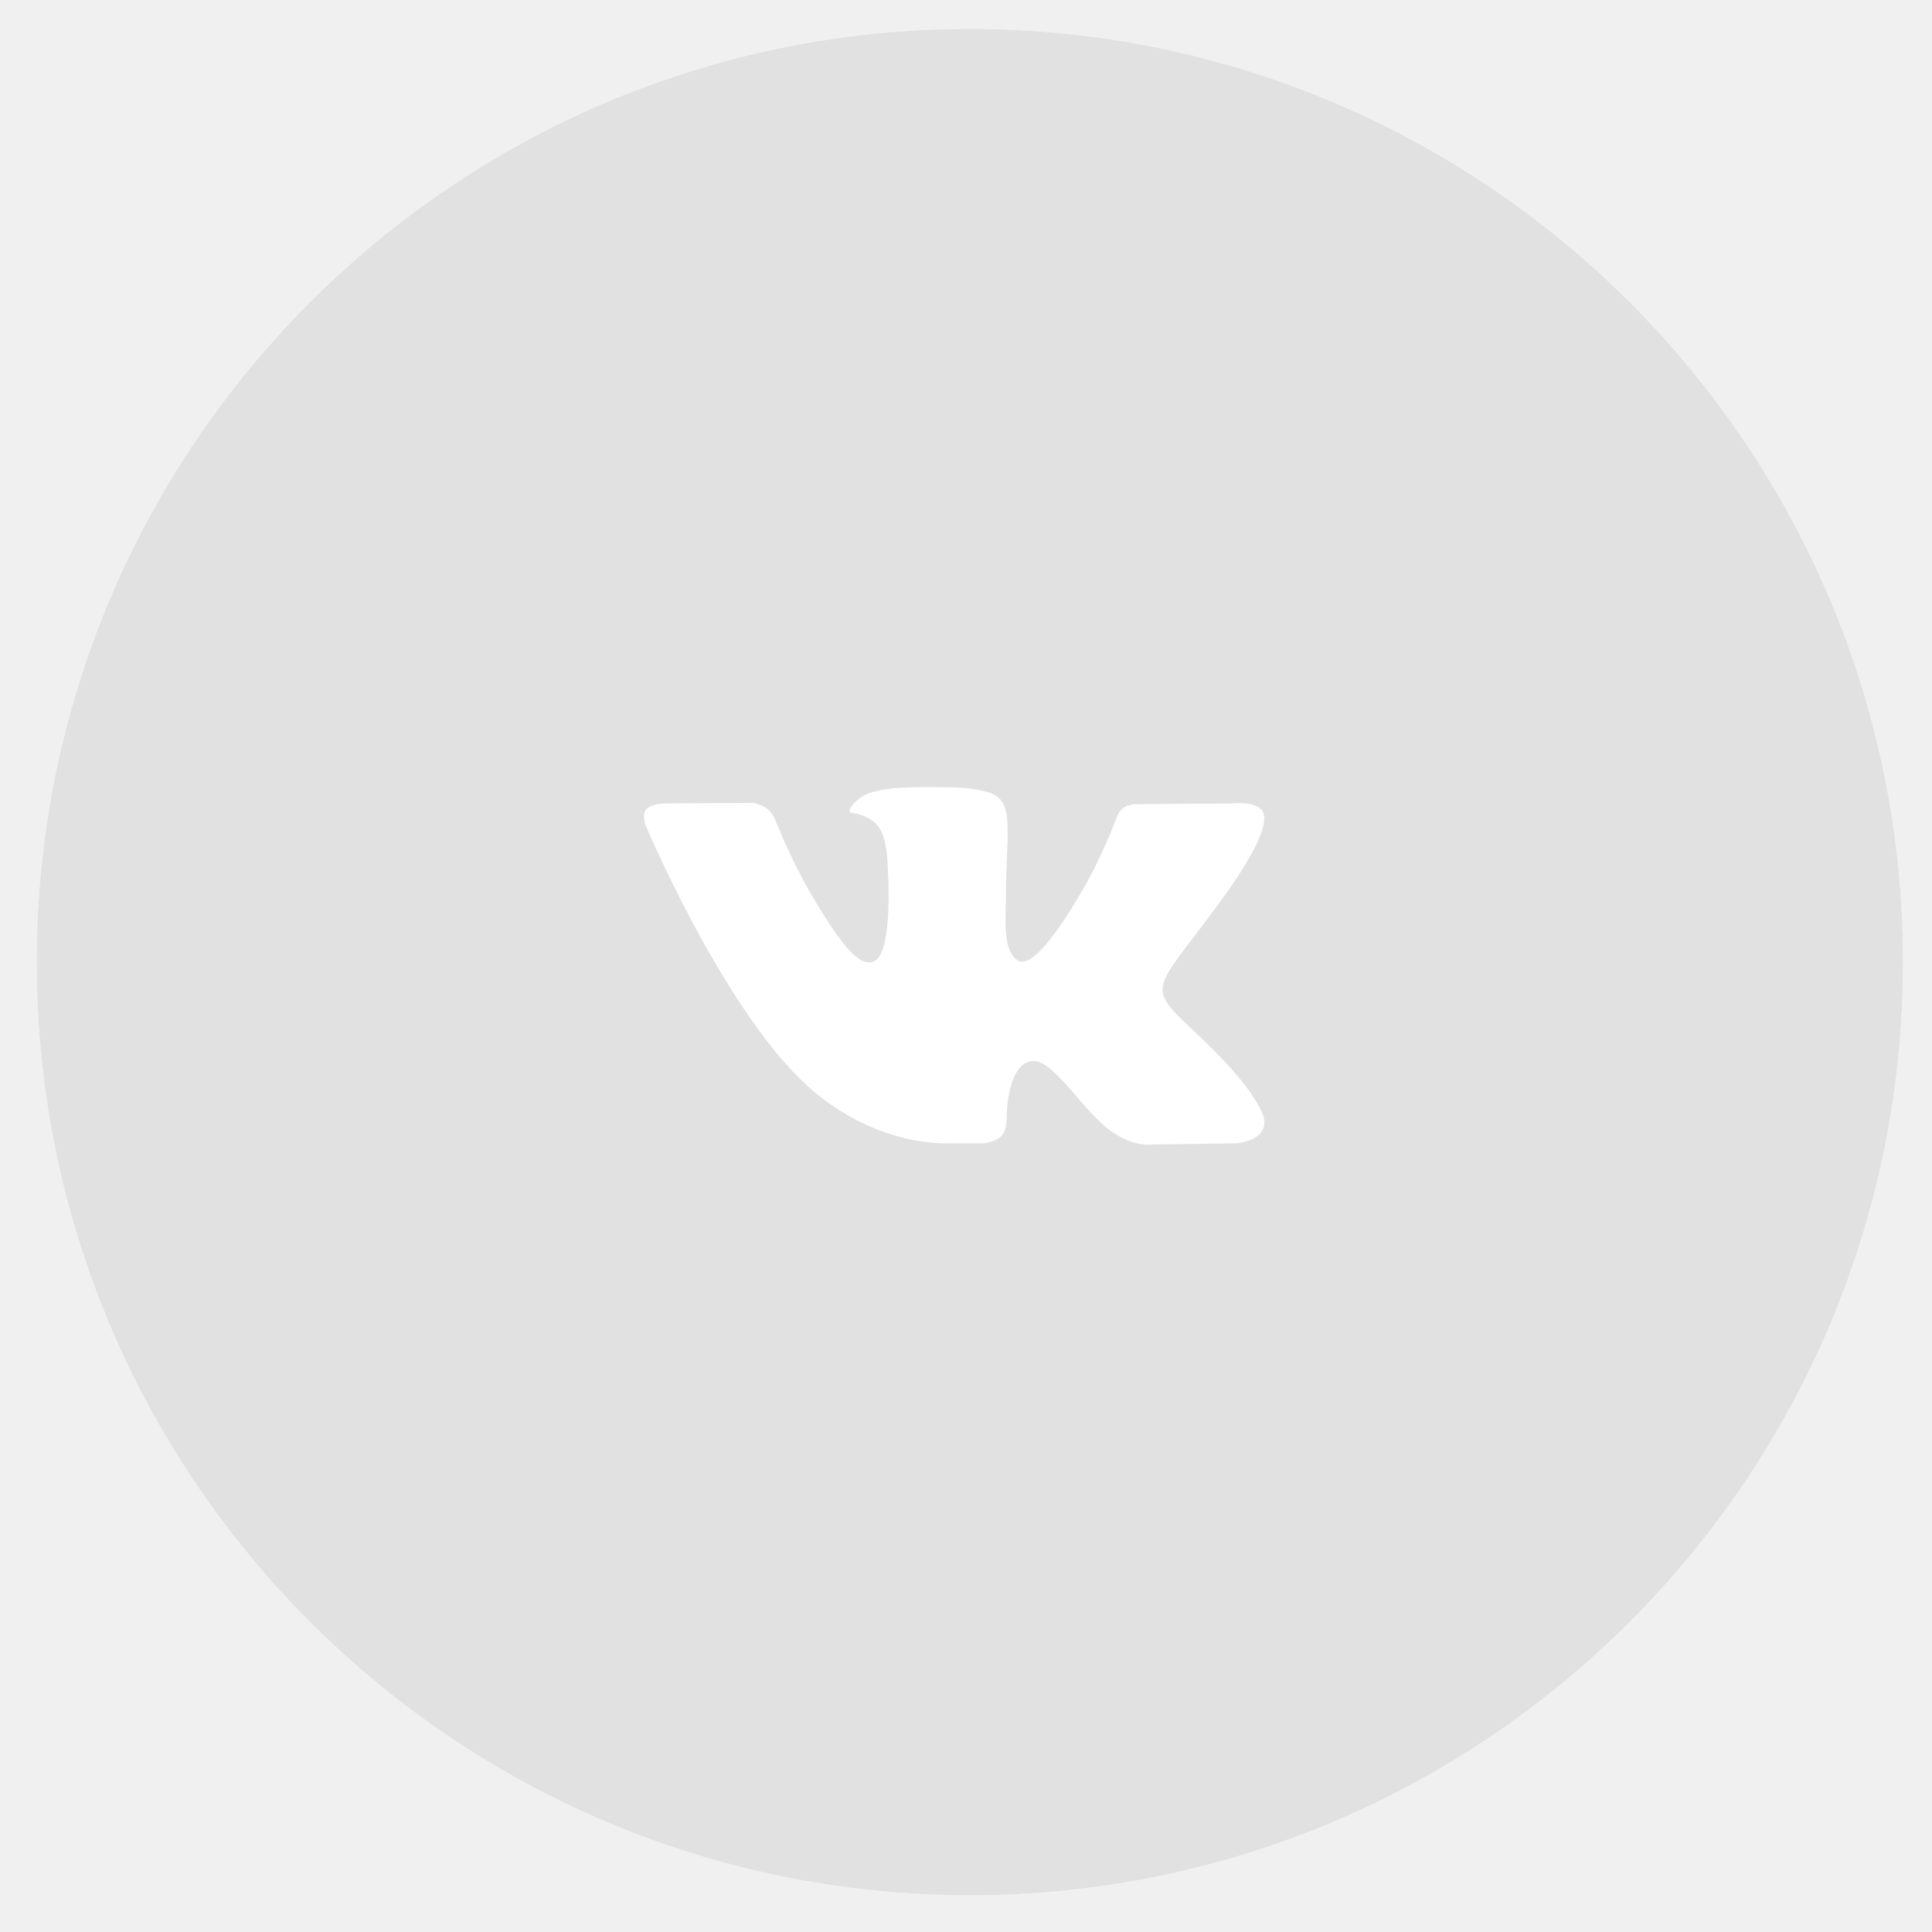
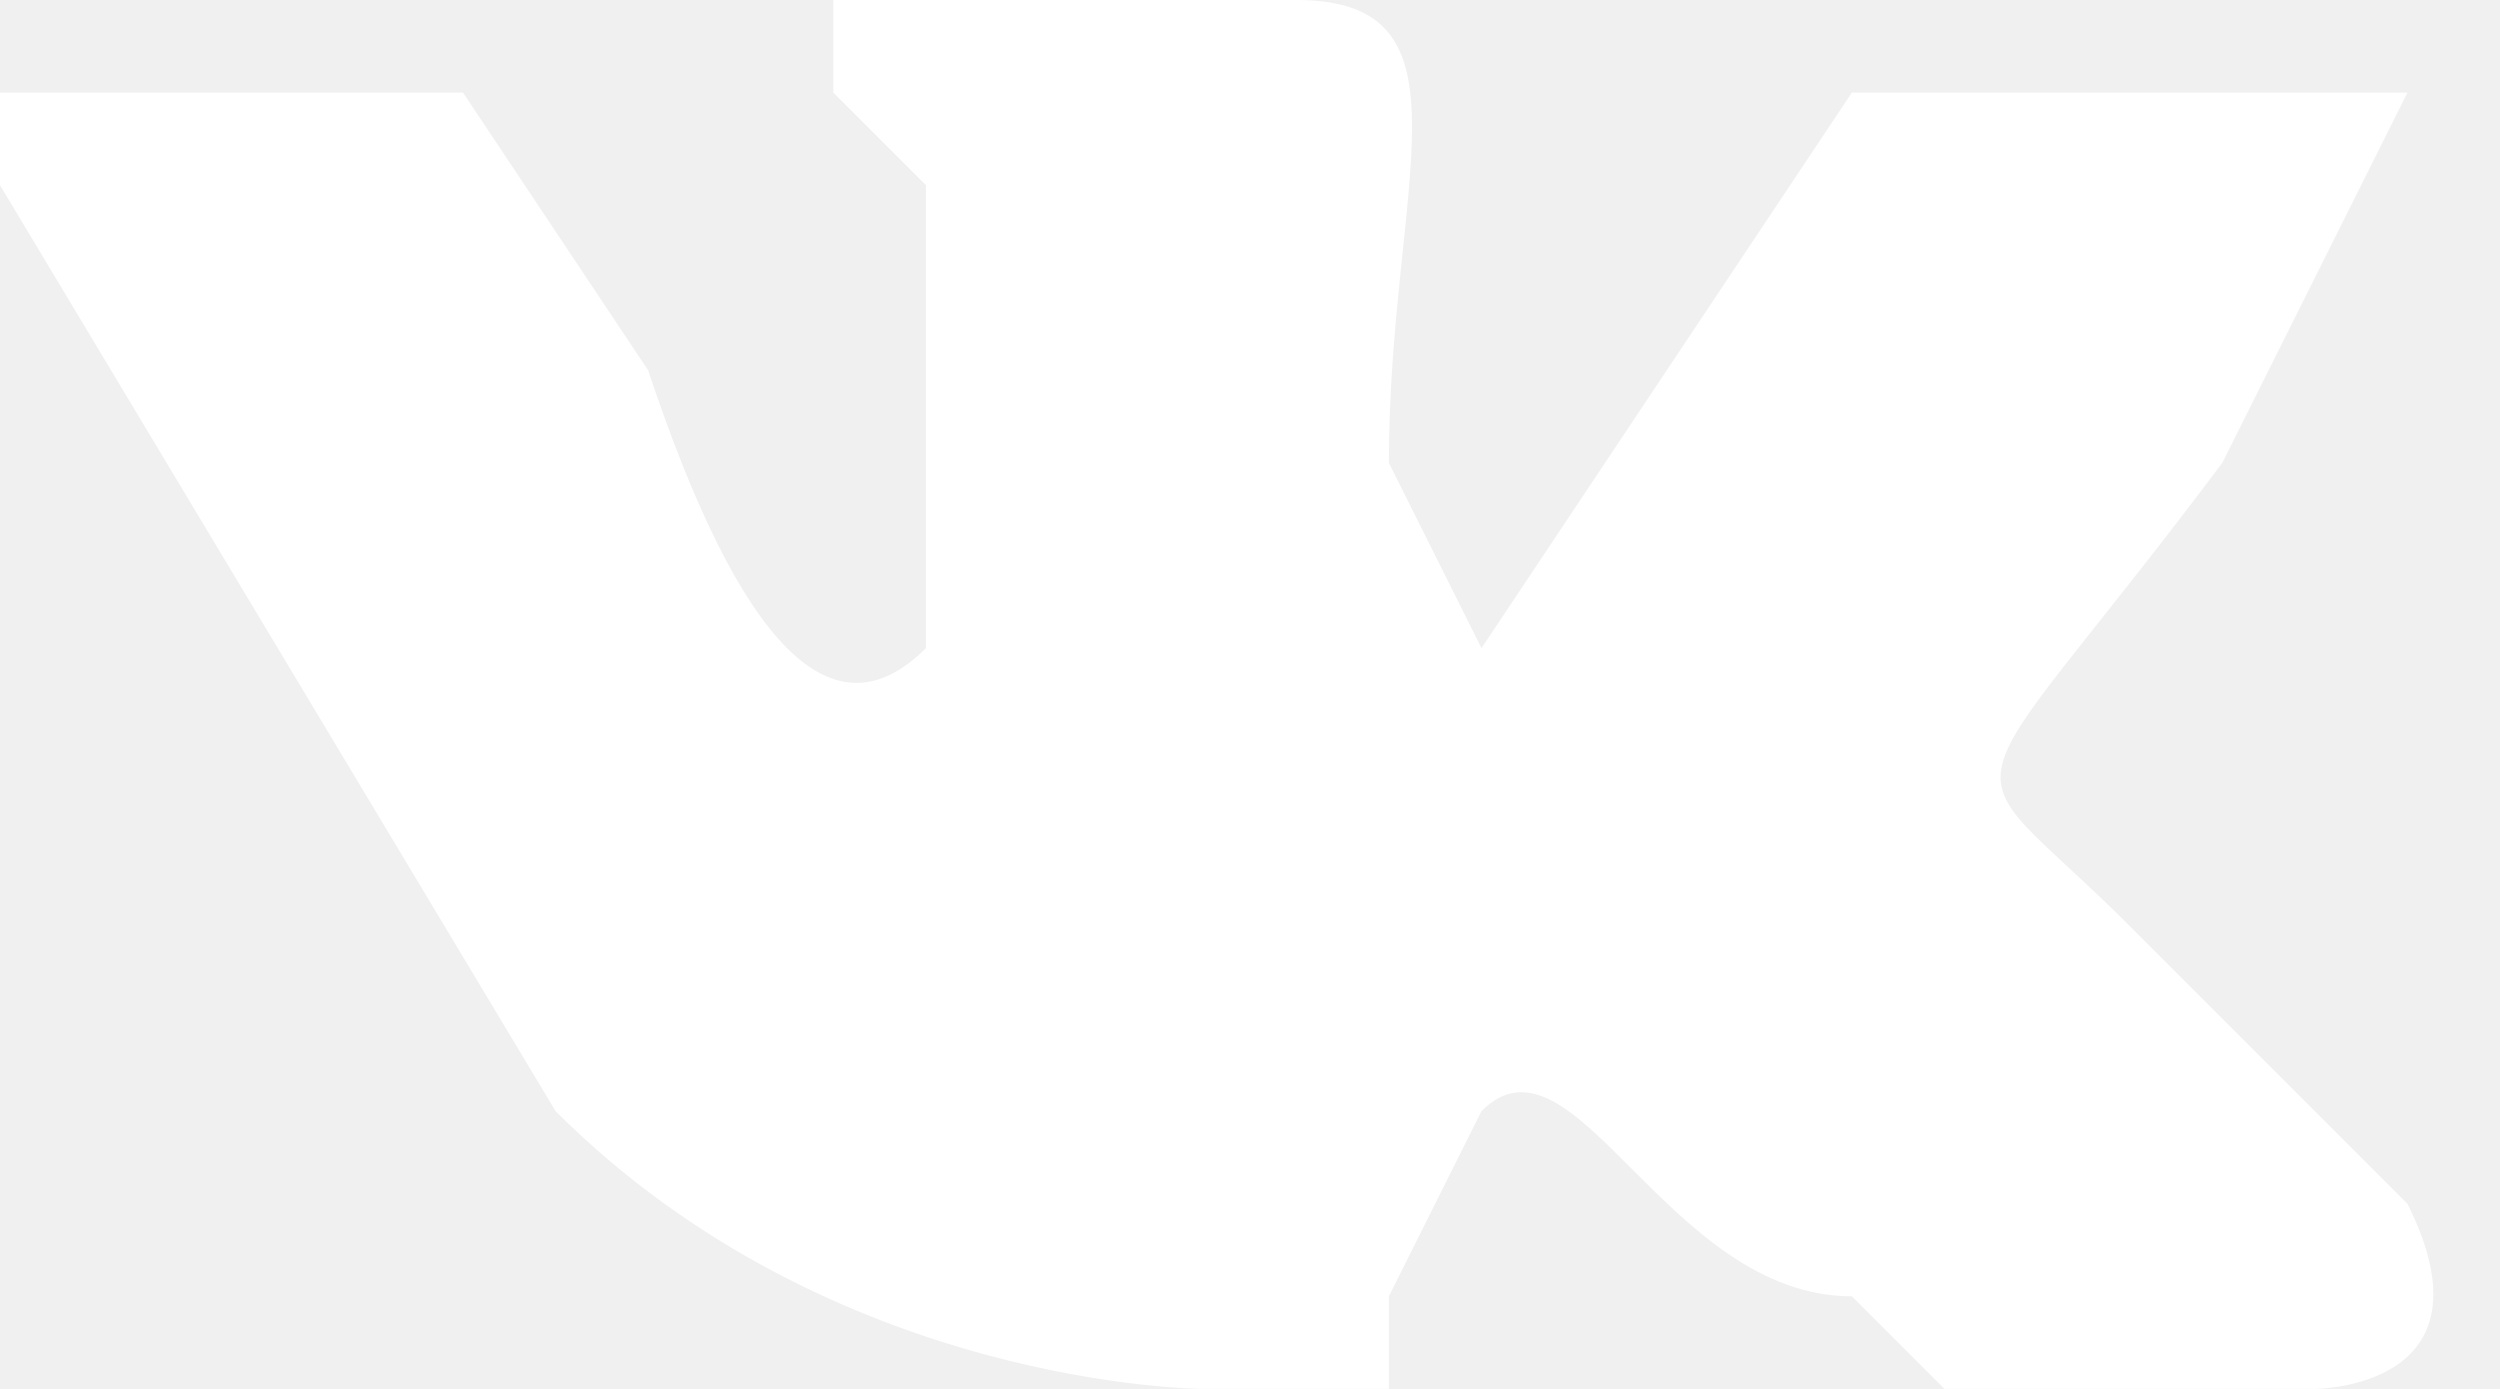
- <svg xmlns="http://www.w3.org/2000/svg" width="81" height="81" viewBox="0 0 81 81" fill="none">
-   <path fill-rule="evenodd" clip-rule="evenodd" d="M40.662 1.212C62.269 1.212 79.786 18.728 79.786 40.336C79.786 61.943 62.269 79.46 40.662 79.46C19.054 79.46 1.538 61.943 1.538 40.336C1.538 18.728 19.054 1.212 40.662 1.212Z" fill="white" />
-   <path fill-rule="evenodd" clip-rule="evenodd" d="M40.662 1.212C62.269 1.212 79.786 18.728 79.786 40.336C79.786 61.943 62.269 79.46 40.662 79.46C19.054 79.46 1.538 61.943 1.538 40.336C1.538 18.728 19.054 1.212 40.662 1.212Z" fill="#E1E1E1" />
-   <path d="M43.138 44.51C44.094 44.201 45.318 46.55 46.621 47.449C47.599 48.13 48.348 47.983 48.348 47.983L51.821 47.933C51.821 47.933 53.636 47.821 52.778 46.379C52.707 46.259 52.275 45.31 50.193 43.357C48.016 41.314 48.311 41.645 50.932 38.113C52.529 35.96 53.168 34.645 52.968 34.085C52.776 33.546 51.603 33.686 51.603 33.686L47.69 33.713C47.309 33.714 46.986 33.832 46.839 34.228C46.836 34.232 46.218 35.894 45.394 37.307C43.653 40.296 42.958 40.455 42.67 40.268C42.009 39.835 42.176 38.531 42.176 37.604C42.176 34.707 42.608 33.499 41.33 33.187C40.903 33.083 40.591 33.015 39.502 33.005C38.11 32.984 36.928 33.005 36.258 33.334C35.813 33.557 35.472 34.046 35.679 34.074C35.939 34.109 36.522 34.234 36.834 34.66C37.235 35.212 37.223 36.449 37.223 36.449C37.223 36.449 37.452 39.86 36.683 40.283C36.155 40.573 35.433 39.981 33.88 37.267C33.087 35.879 32.488 34.345 32.488 34.345C32.488 34.345 32.372 34.06 32.162 33.904C31.912 33.719 31.562 33.66 31.562 33.66L27.848 33.684C27.848 33.684 27.29 33.7 27.085 33.946C26.903 34.164 27.07 34.614 27.07 34.614C27.07 34.614 29.979 41.495 33.273 44.961C36.293 48.143 39.725 47.932 39.725 47.932H41.28C41.28 47.932 41.749 47.878 41.989 47.62C42.213 47.38 42.203 46.929 42.203 46.929C42.203 46.929 42.172 44.82 43.138 44.51Z" fill="white" />
+ <svg xmlns="http://www.w3.org/2000/svg" width="27" height="15" fill="none">
+   <path d="M16 12c1-1 2 2 4 2l1 1h4s2 0 1-2l-3-3c-2-2-2-1 1-5l2-4h-6l-2 3-2 3-1-2c0-3 1-5-1-5H9v1l1 1v5C9 8 8 7 7 4L5 1H1 0v1l6 10c3 3 7 3 7 3h2v-1l1-2z" fill="#fff" />
</svg>
